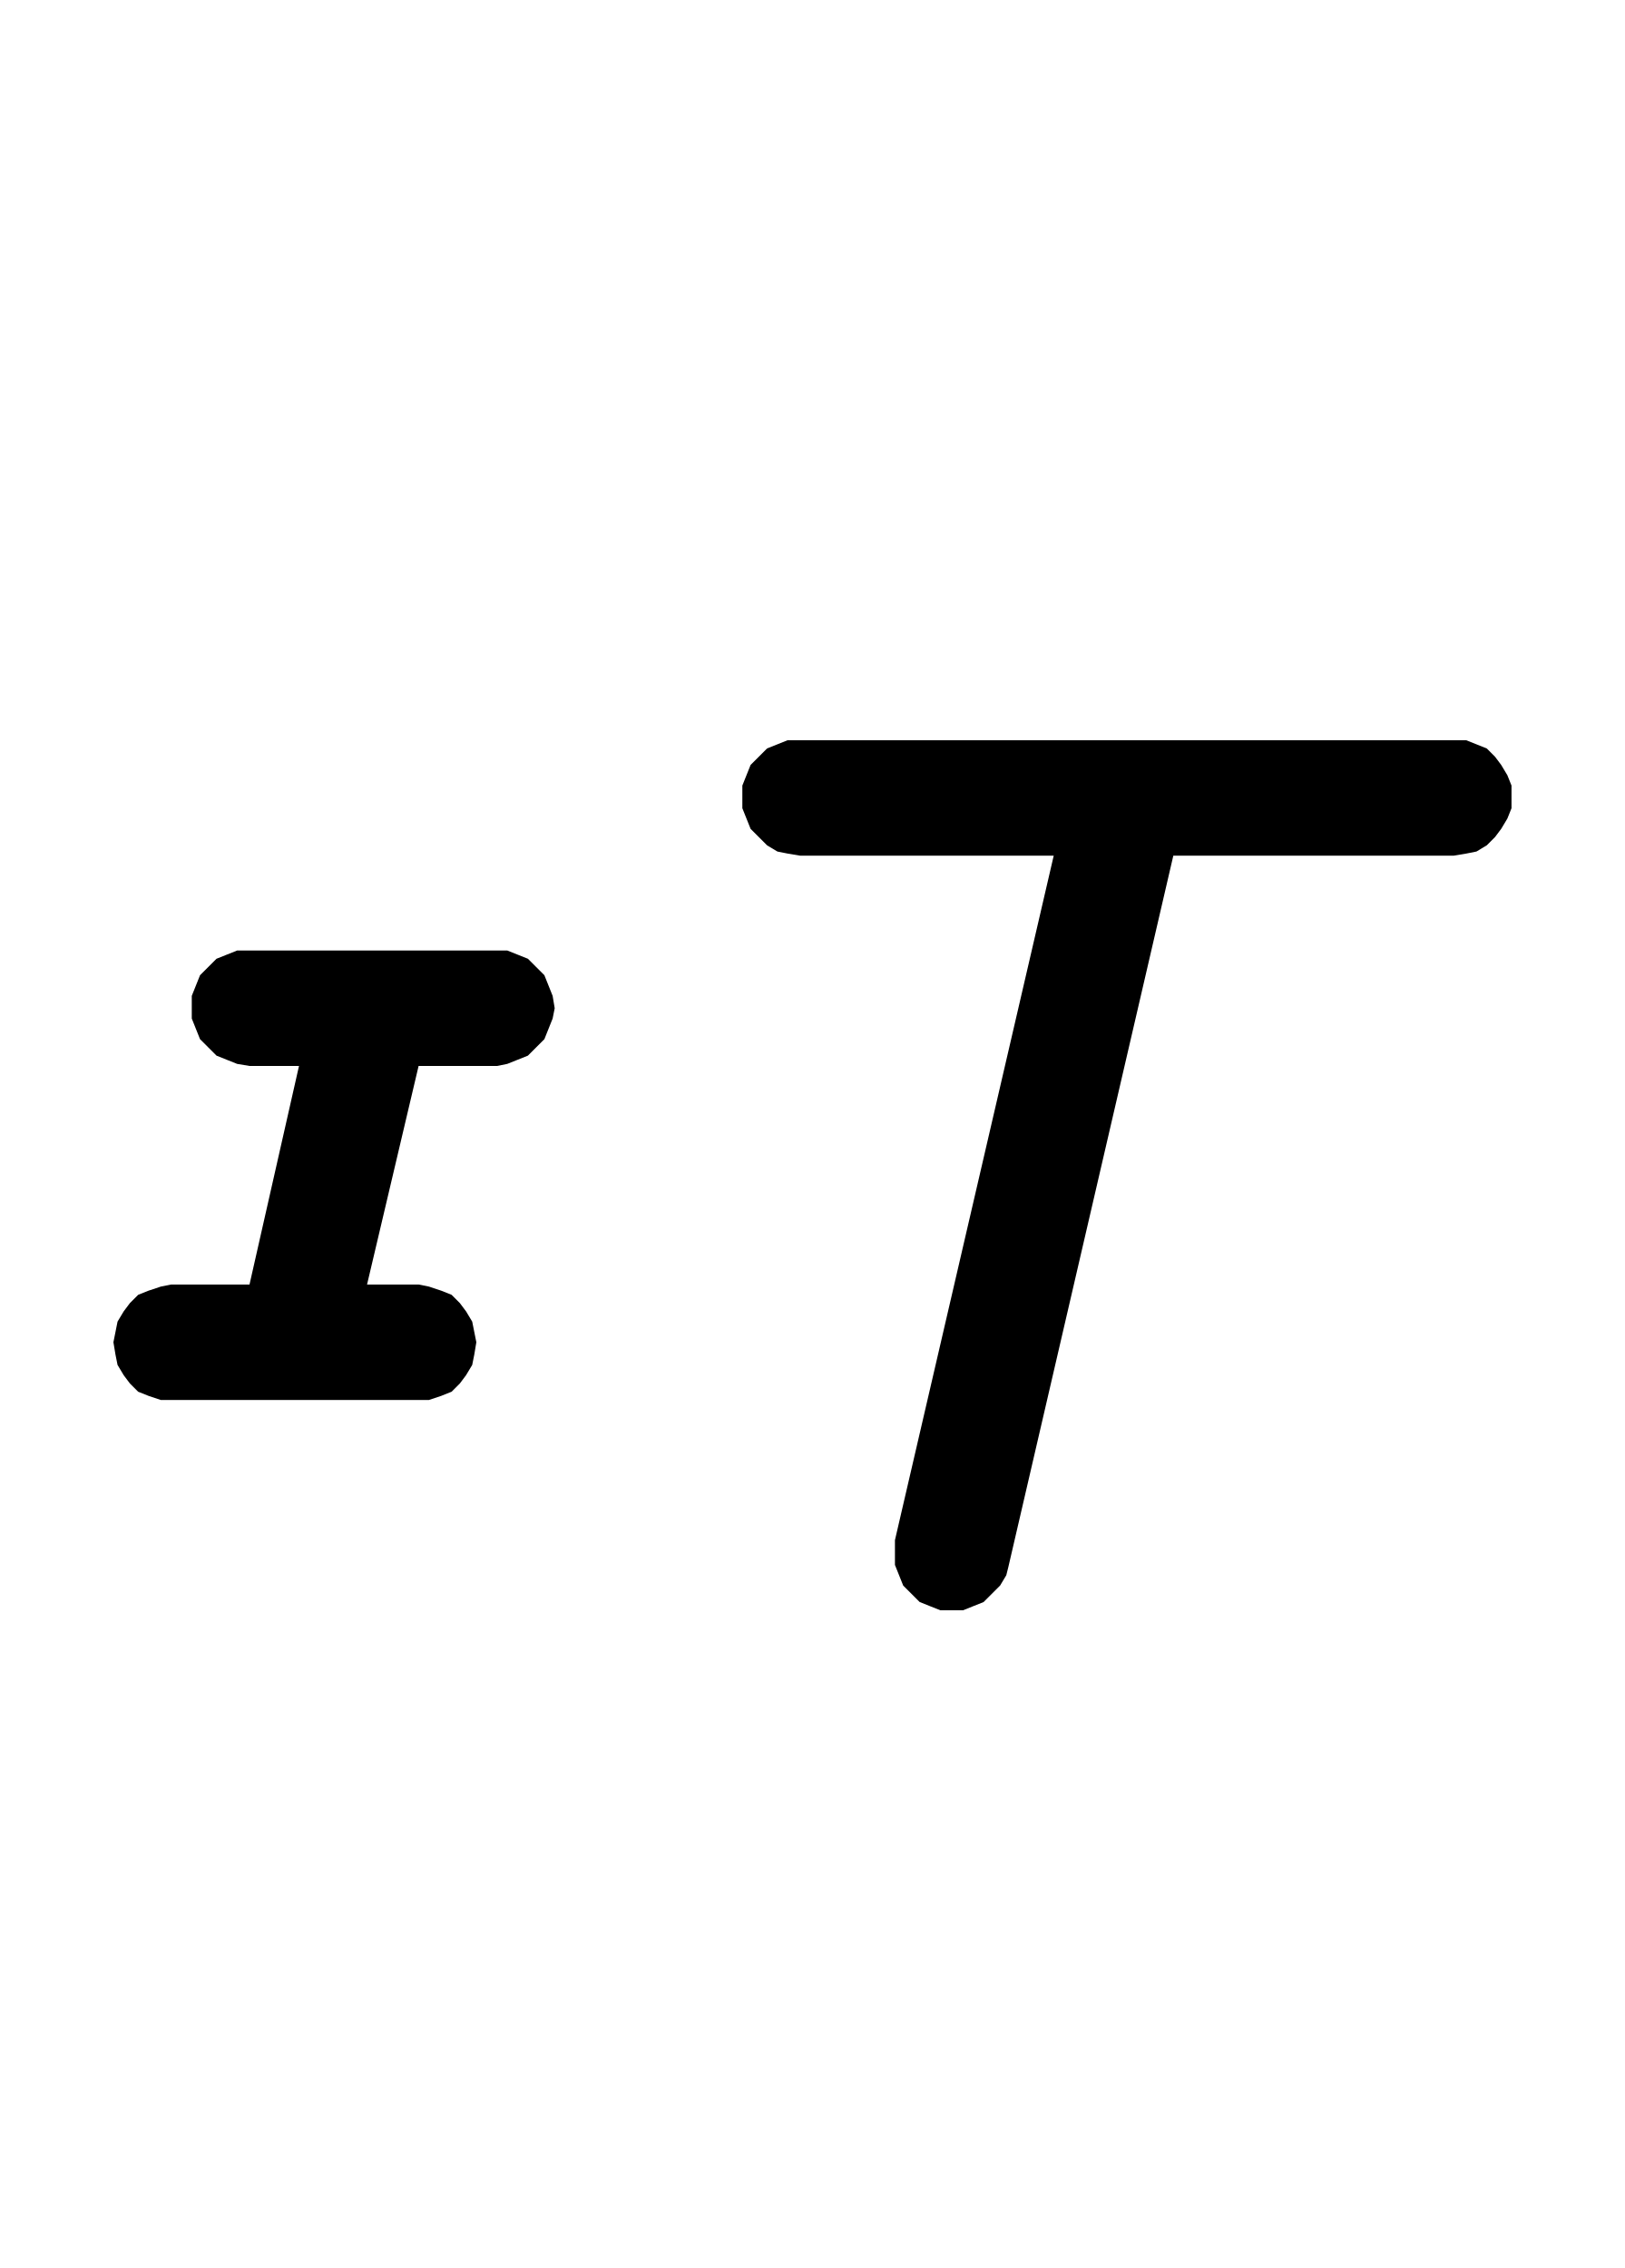
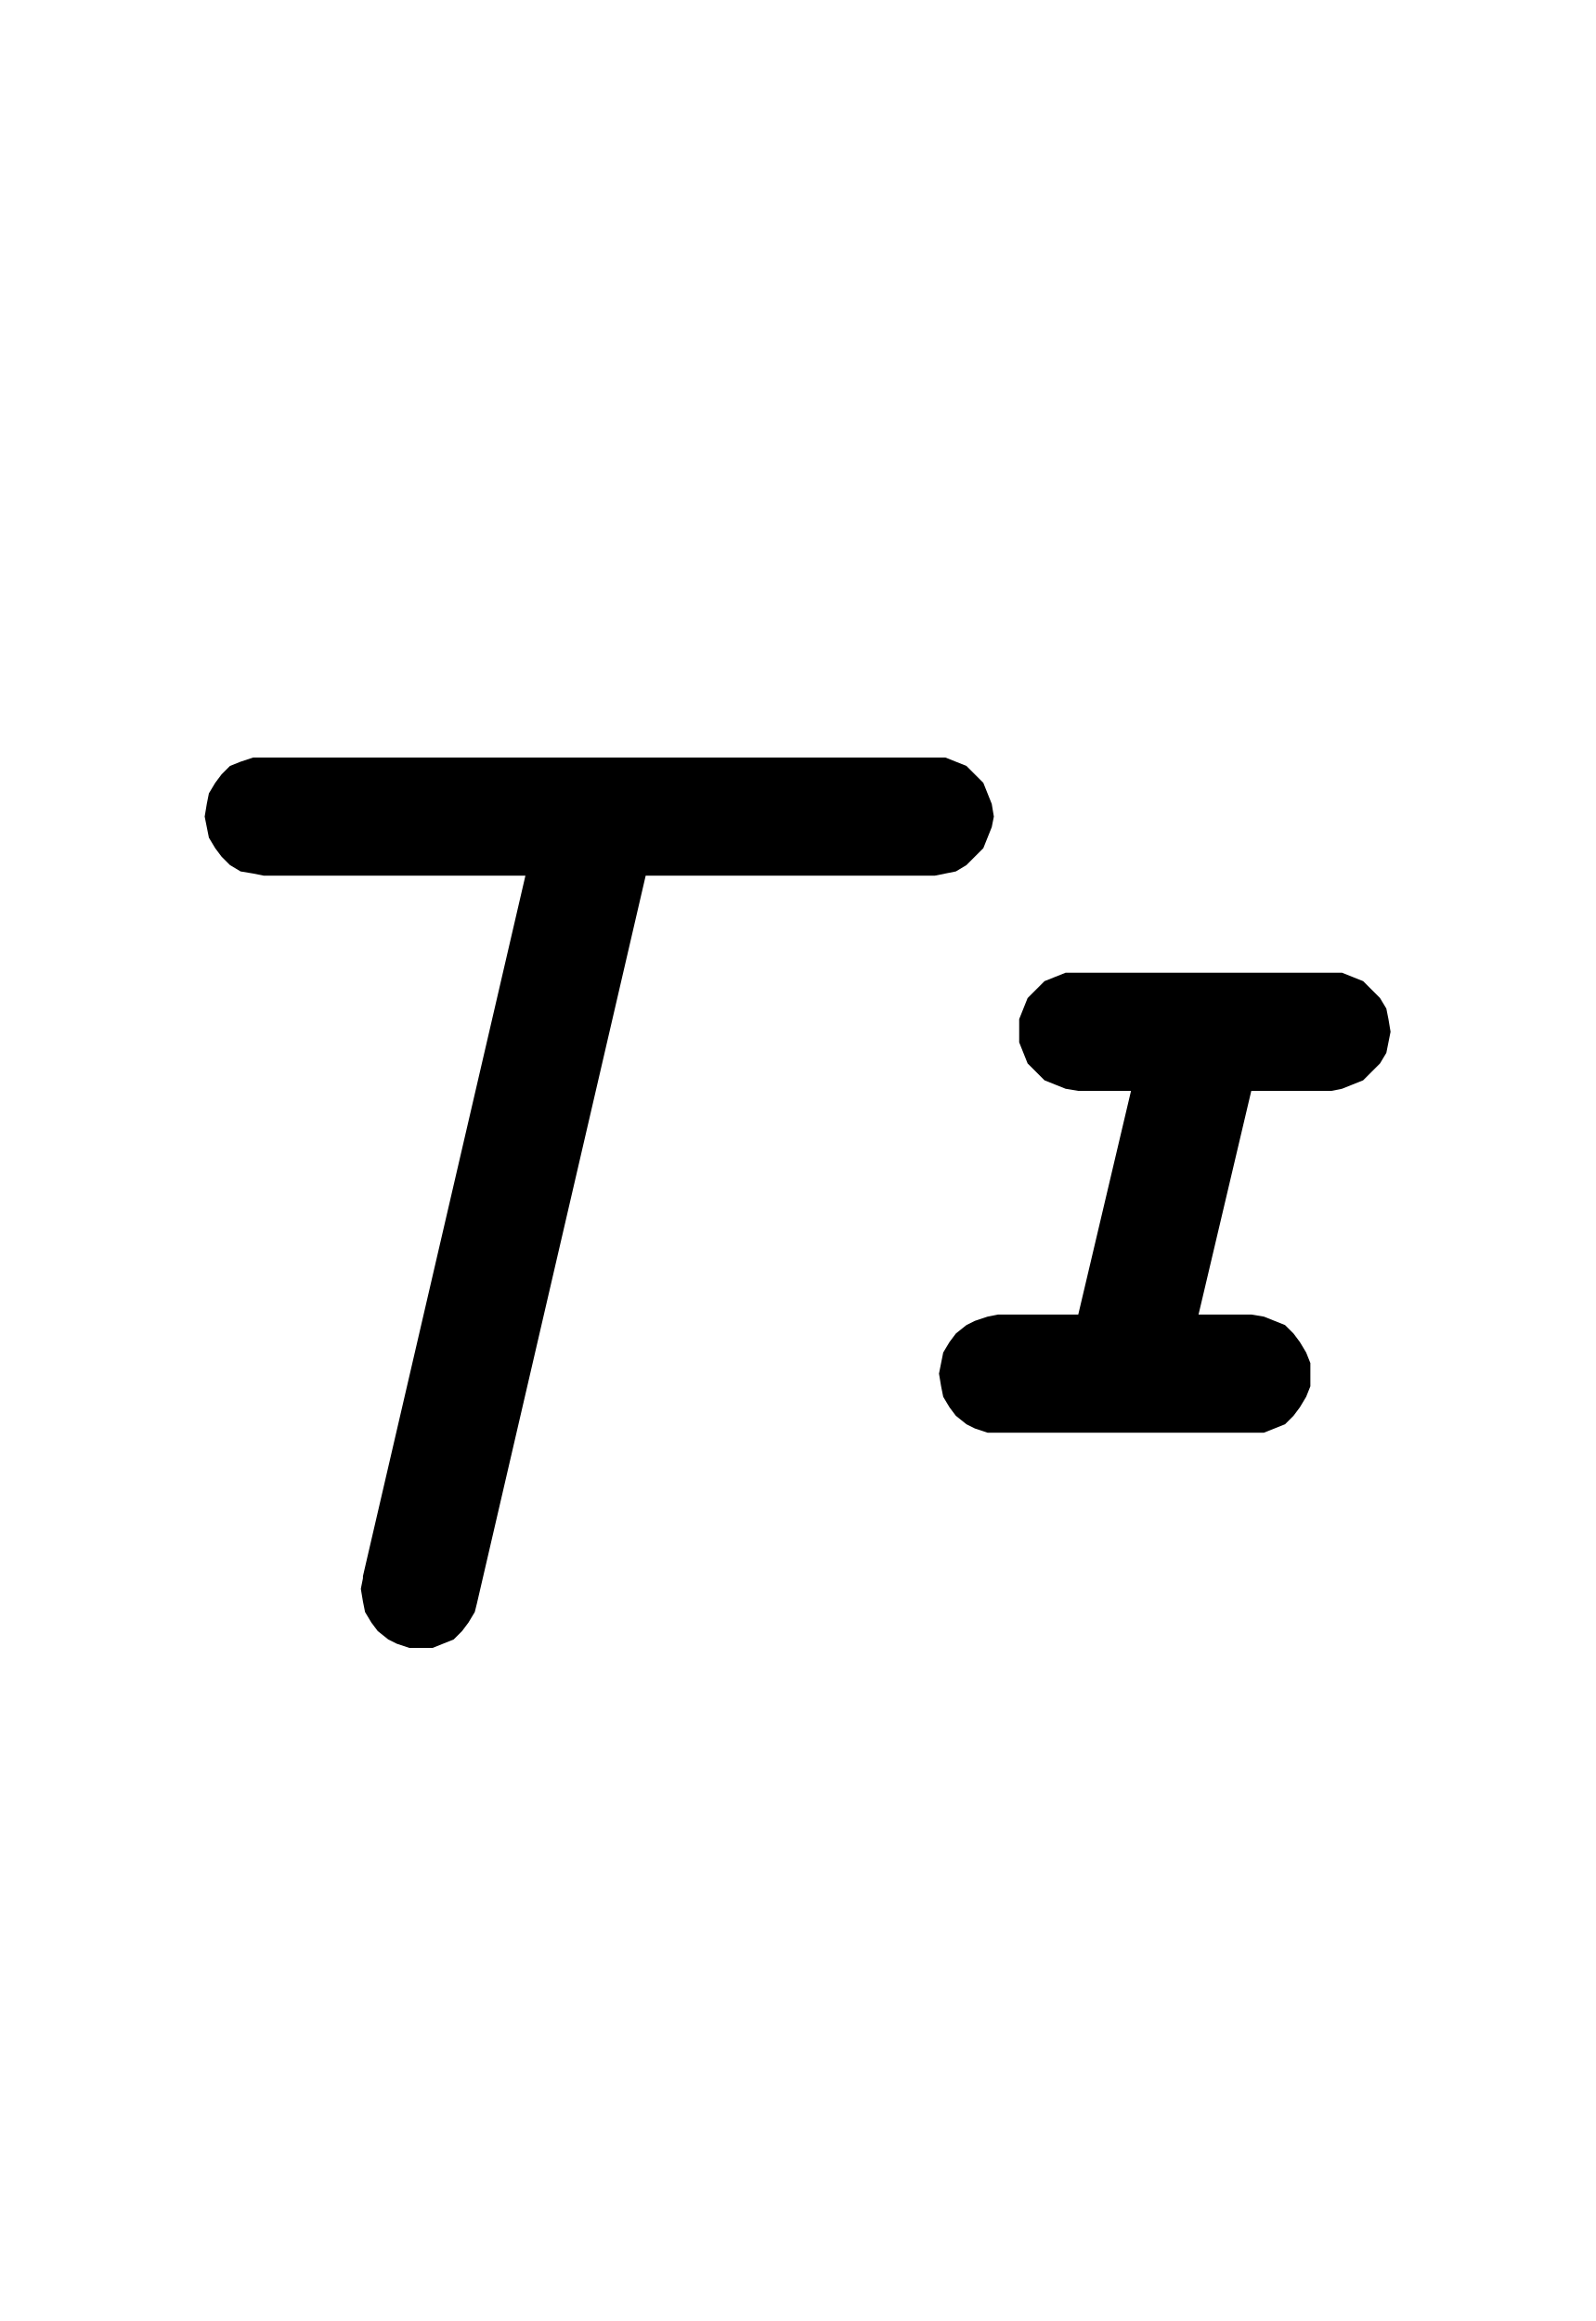
- <svg xmlns="http://www.w3.org/2000/svg" viewBox="0 -900 788 1100">
-   <path transform="scale(1,-1)" fill="currentColor" d="M388 541H705H711L716 539L721 537L725 533L728 529L731 524L733 519V513V508L731 503L728 498L725 494L721 490L716 487L711 486L705 485H569L489 140L488 136L485 131L481 127L477 123L472 121L467 119H462H456L451 121L446 123L442 127L438 131L436 136L434 141V147V152V153L511 485H388L382 486L377 487L372 490L368 494L364 498L362 503L360 508V513V519L362 524L364 529L368 533L372 537L377 539L382 541ZM121 439H241H246L251 437L256 435L260 431L264 427L266 422L268 417L269 411L268 406L266 401L264 396L260 392L256 388L251 386L246 384L241 383H203L178 277H203L208 276L214 274L219 272L223 268L226 264L229 259L230 254L231 249L230 243L229 238L226 233L223 229L219 225L214 223L208 221H203H83H78L72 223L67 225L63 229L60 233L57 238L56 243L55 249L56 254L57 259L60 264L63 268L67 272L72 274L78 276L83 277H121L145 383H121L115 384L110 386L105 388L101 392L97 396L95 401L93 406V411V417L95 422L97 427L101 431L105 435L110 437L115 439Z" />
+ <svg xmlns="http://www.w3.org/2000/svg" viewBox="0 -900 756 1100">
+   <path transform="scale(1,-1)" fill="currentColor" d="M125 541H443H448L453 539L458 537L462 533L466 529L468 524L470 519L471 513L470 508L468 503L466 498L462 494L458 490L453 487L448 486L443 485H306L226 140L225 136L222 131L219 127L215 123L210 121L205 119H199H194L188 121L184 123L179 127L176 131L173 136L172 141L171 147L172 152V153L249 485H125L120 486L114 487L109 490L105 494L102 498L99 503L98 508L97 513L98 519L99 524L102 529L105 533L109 537L114 539L120 541ZM511 439H631H636L641 437L646 435L650 431L654 427L657 422L658 417L659 411L658 406L657 401L654 396L650 392L646 388L641 386L636 384L631 383H593L568 277H593L599 276L604 274L609 272L613 268L616 264L619 259L621 254V249V243L619 238L616 233L613 229L609 225L604 223L599 221H593H473H468L462 223L458 225L453 229L450 233L447 238L446 243L445 249L446 254L447 259L450 264L453 268L458 272L462 274L468 276L473 277H511L536 383H511L505 384L500 386L495 388L491 392L487 396L485 401L483 406V411V417L485 422L487 427L491 431L495 435L500 437L505 439Z" />
</svg>
